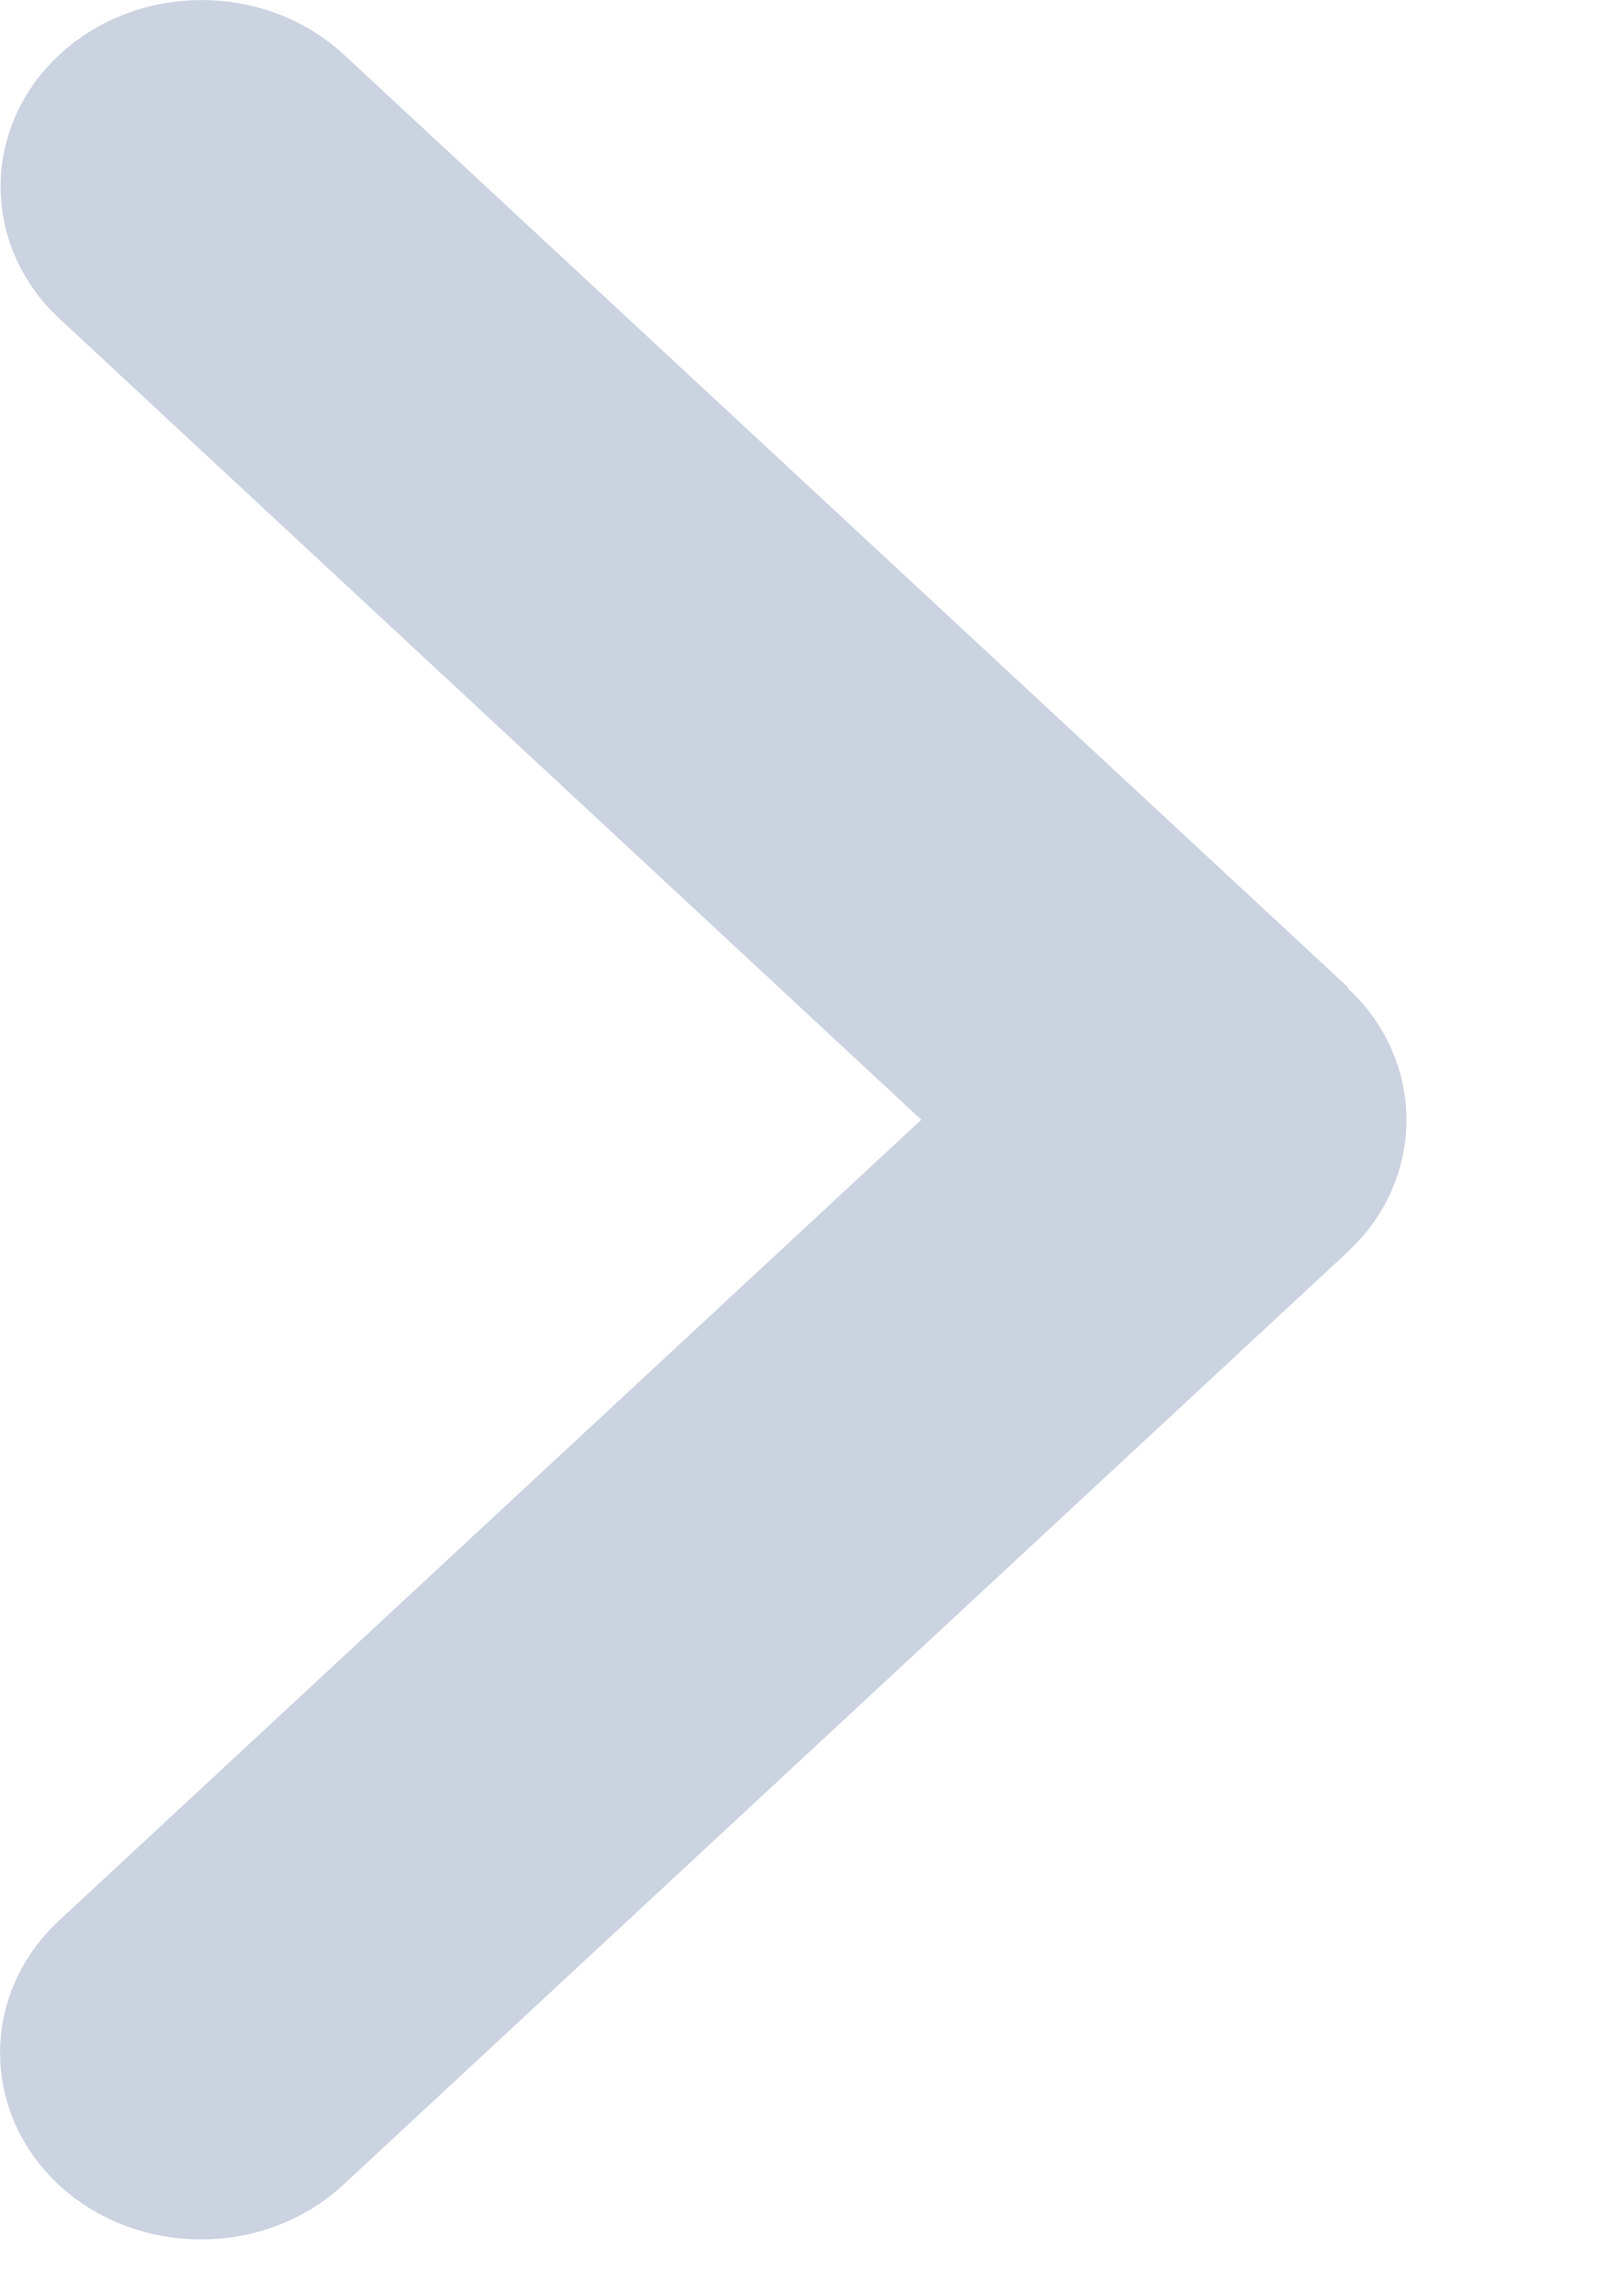
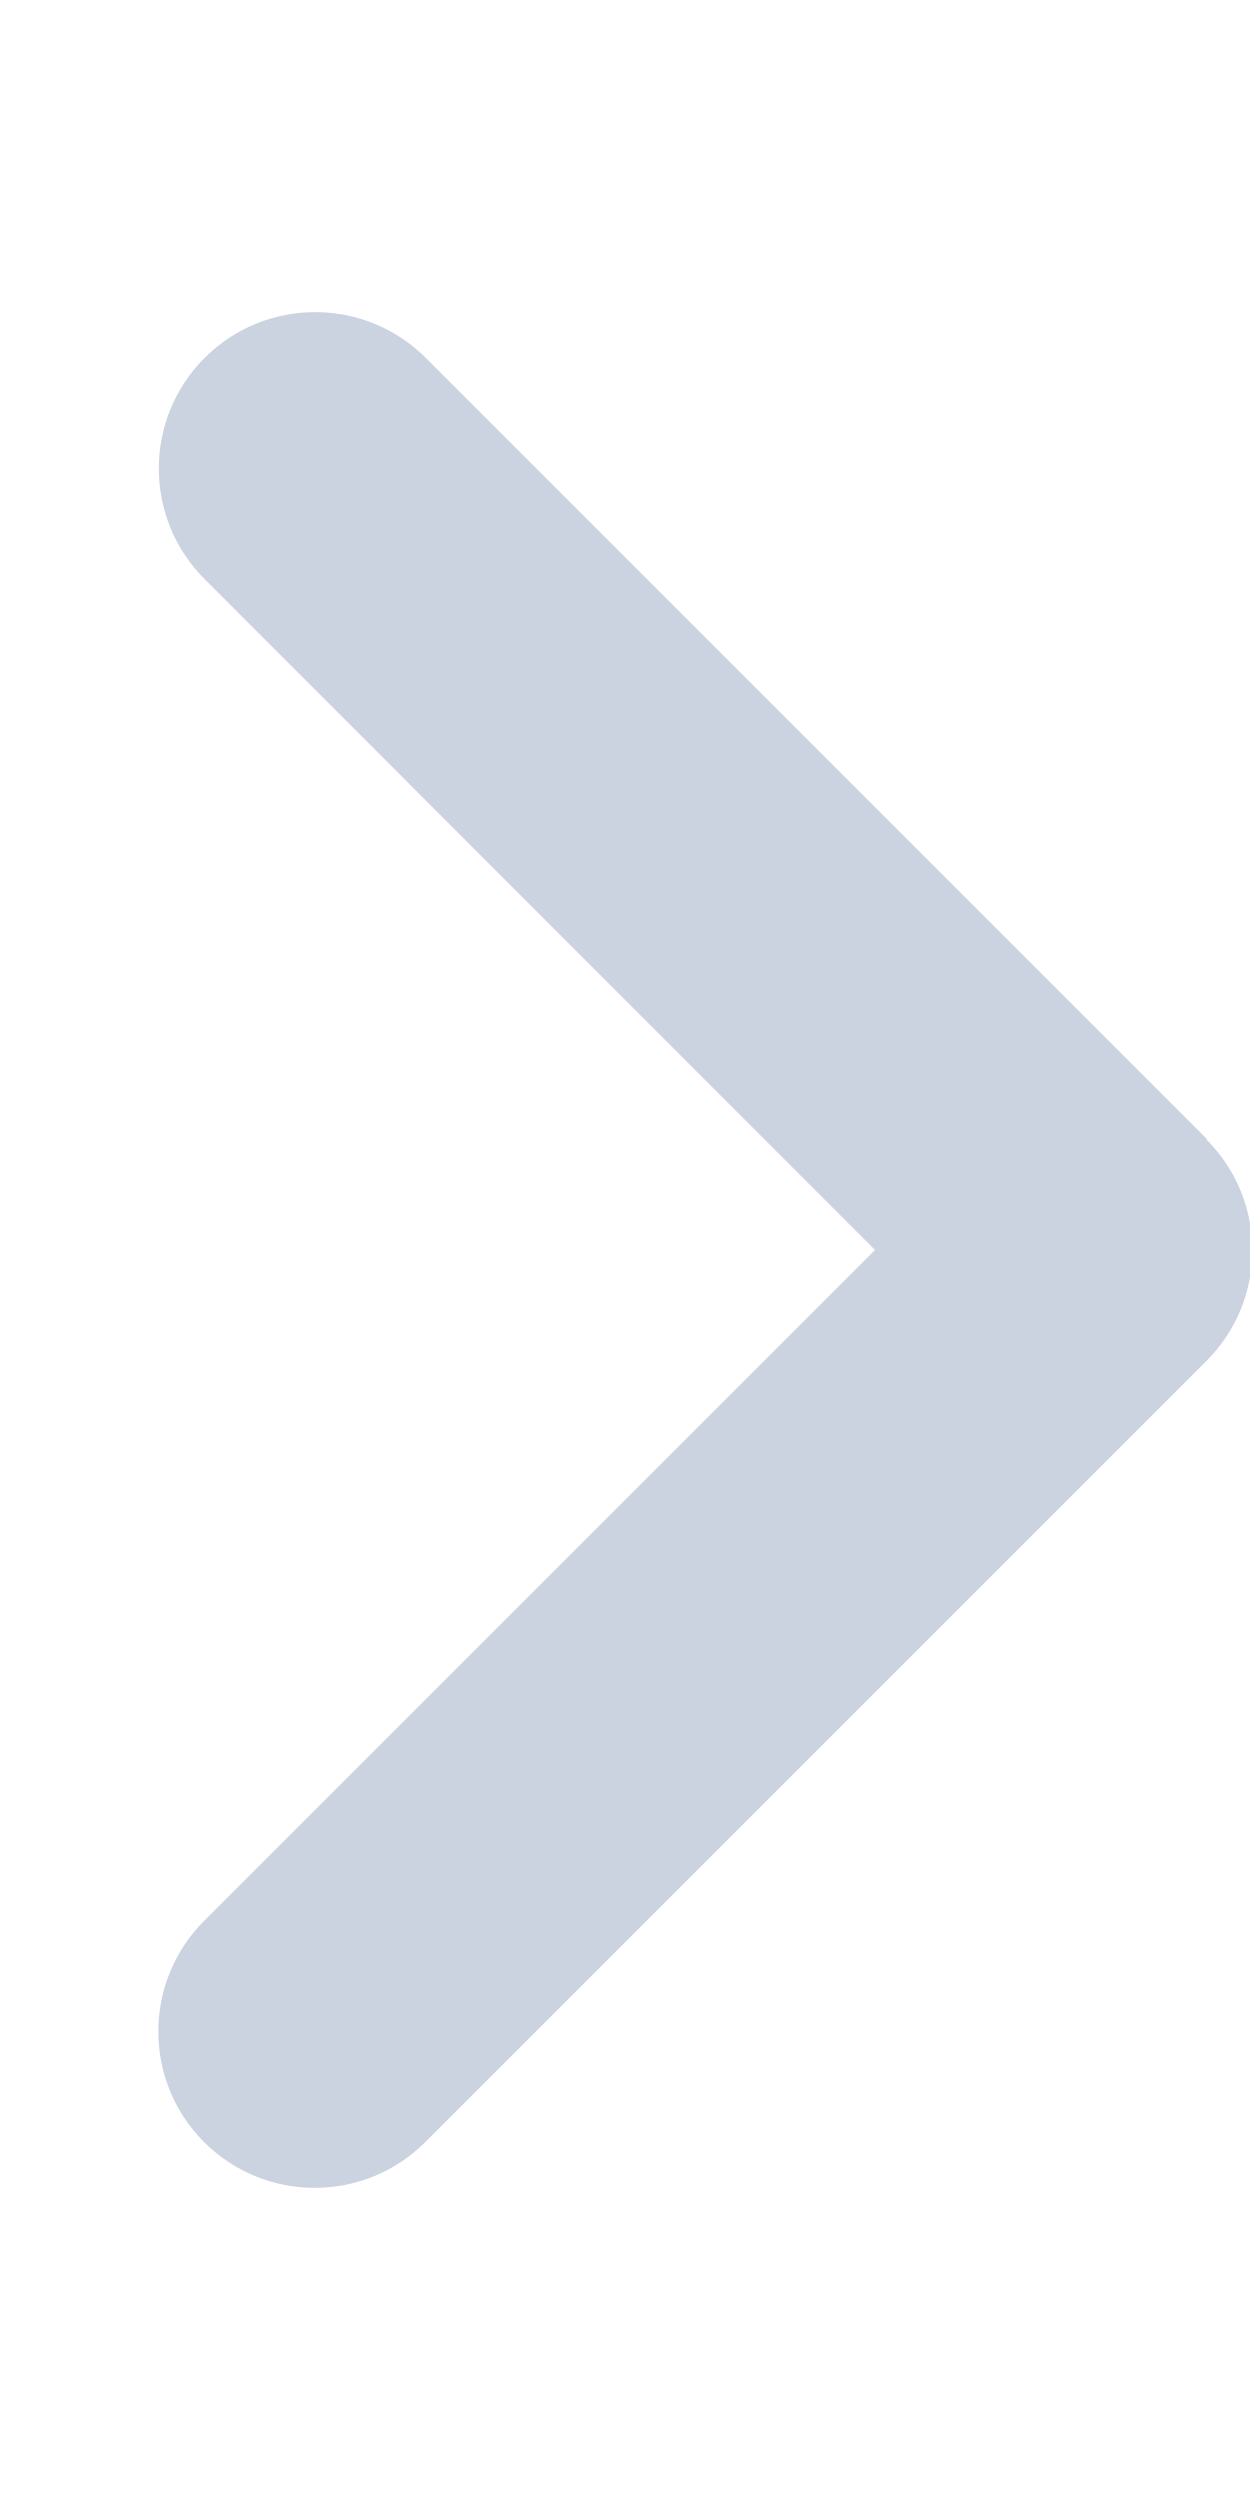
- <svg xmlns="http://www.w3.org/2000/svg" width="4.2" height="6" viewBox="0 0 7 10" fill="#CBD2E0">
-   <path d="M5.87 4.303C6.212 4.62 6.212 5.136 5.87 5.453L1.495 9.516C1.153 9.833 0.598 9.833 0.256 9.516C-0.085 9.198 -0.085 8.683 0.256 8.366L4.013 4.877L0.259 1.388C-0.083 1.071 -0.083 0.555 0.259 0.238C0.601 -0.079 1.156 -0.079 1.498 0.238L5.873 4.301L5.87 4.303Z" />
+ <svg xmlns="http://www.w3.org/2000/svg" viewBox="0 0 256 512">
+   <path fill="#CBD2E0" d="M247.1 233.4c12.5 12.5 12.5 32.8 0 45.3l-160 160c-12.5 12.5-32.8 12.5-45.3 0s-12.5-32.8 0-45.3L179.2 256 41.9 118.6c-12.5-12.5-12.5-32.8 0-45.3s32.8-12.5 45.3 0l160 160z" />
</svg>
